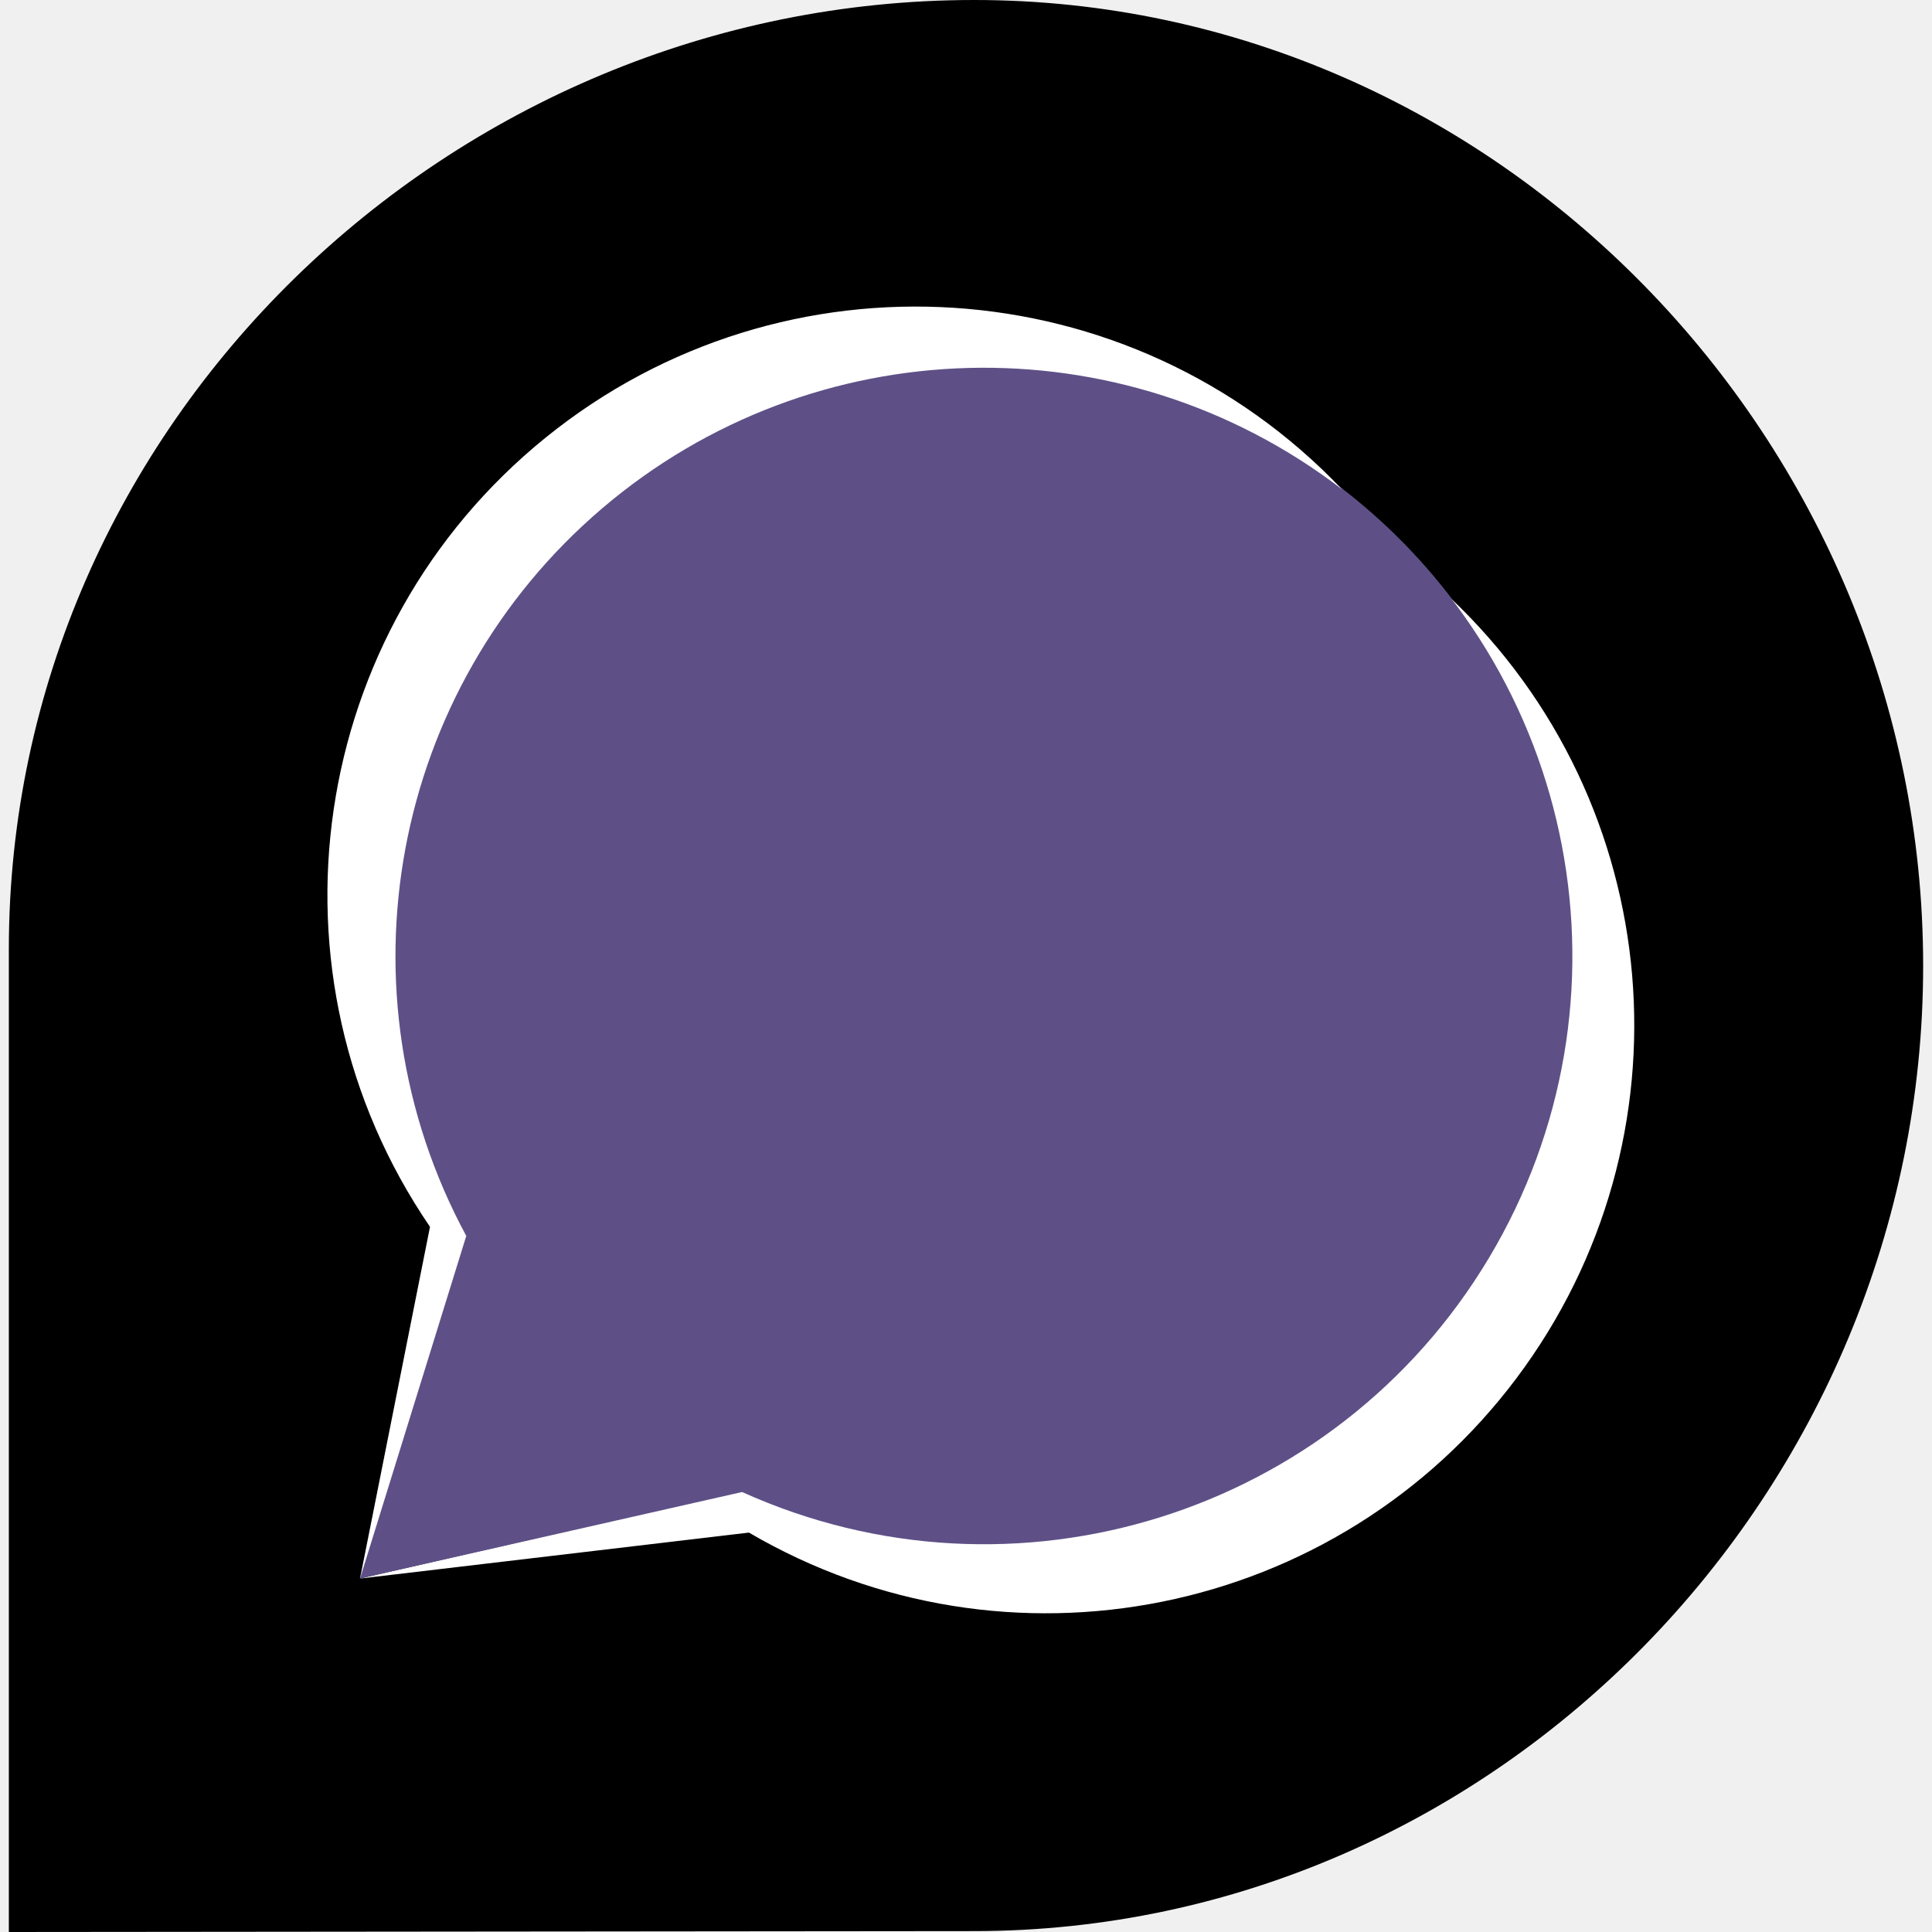
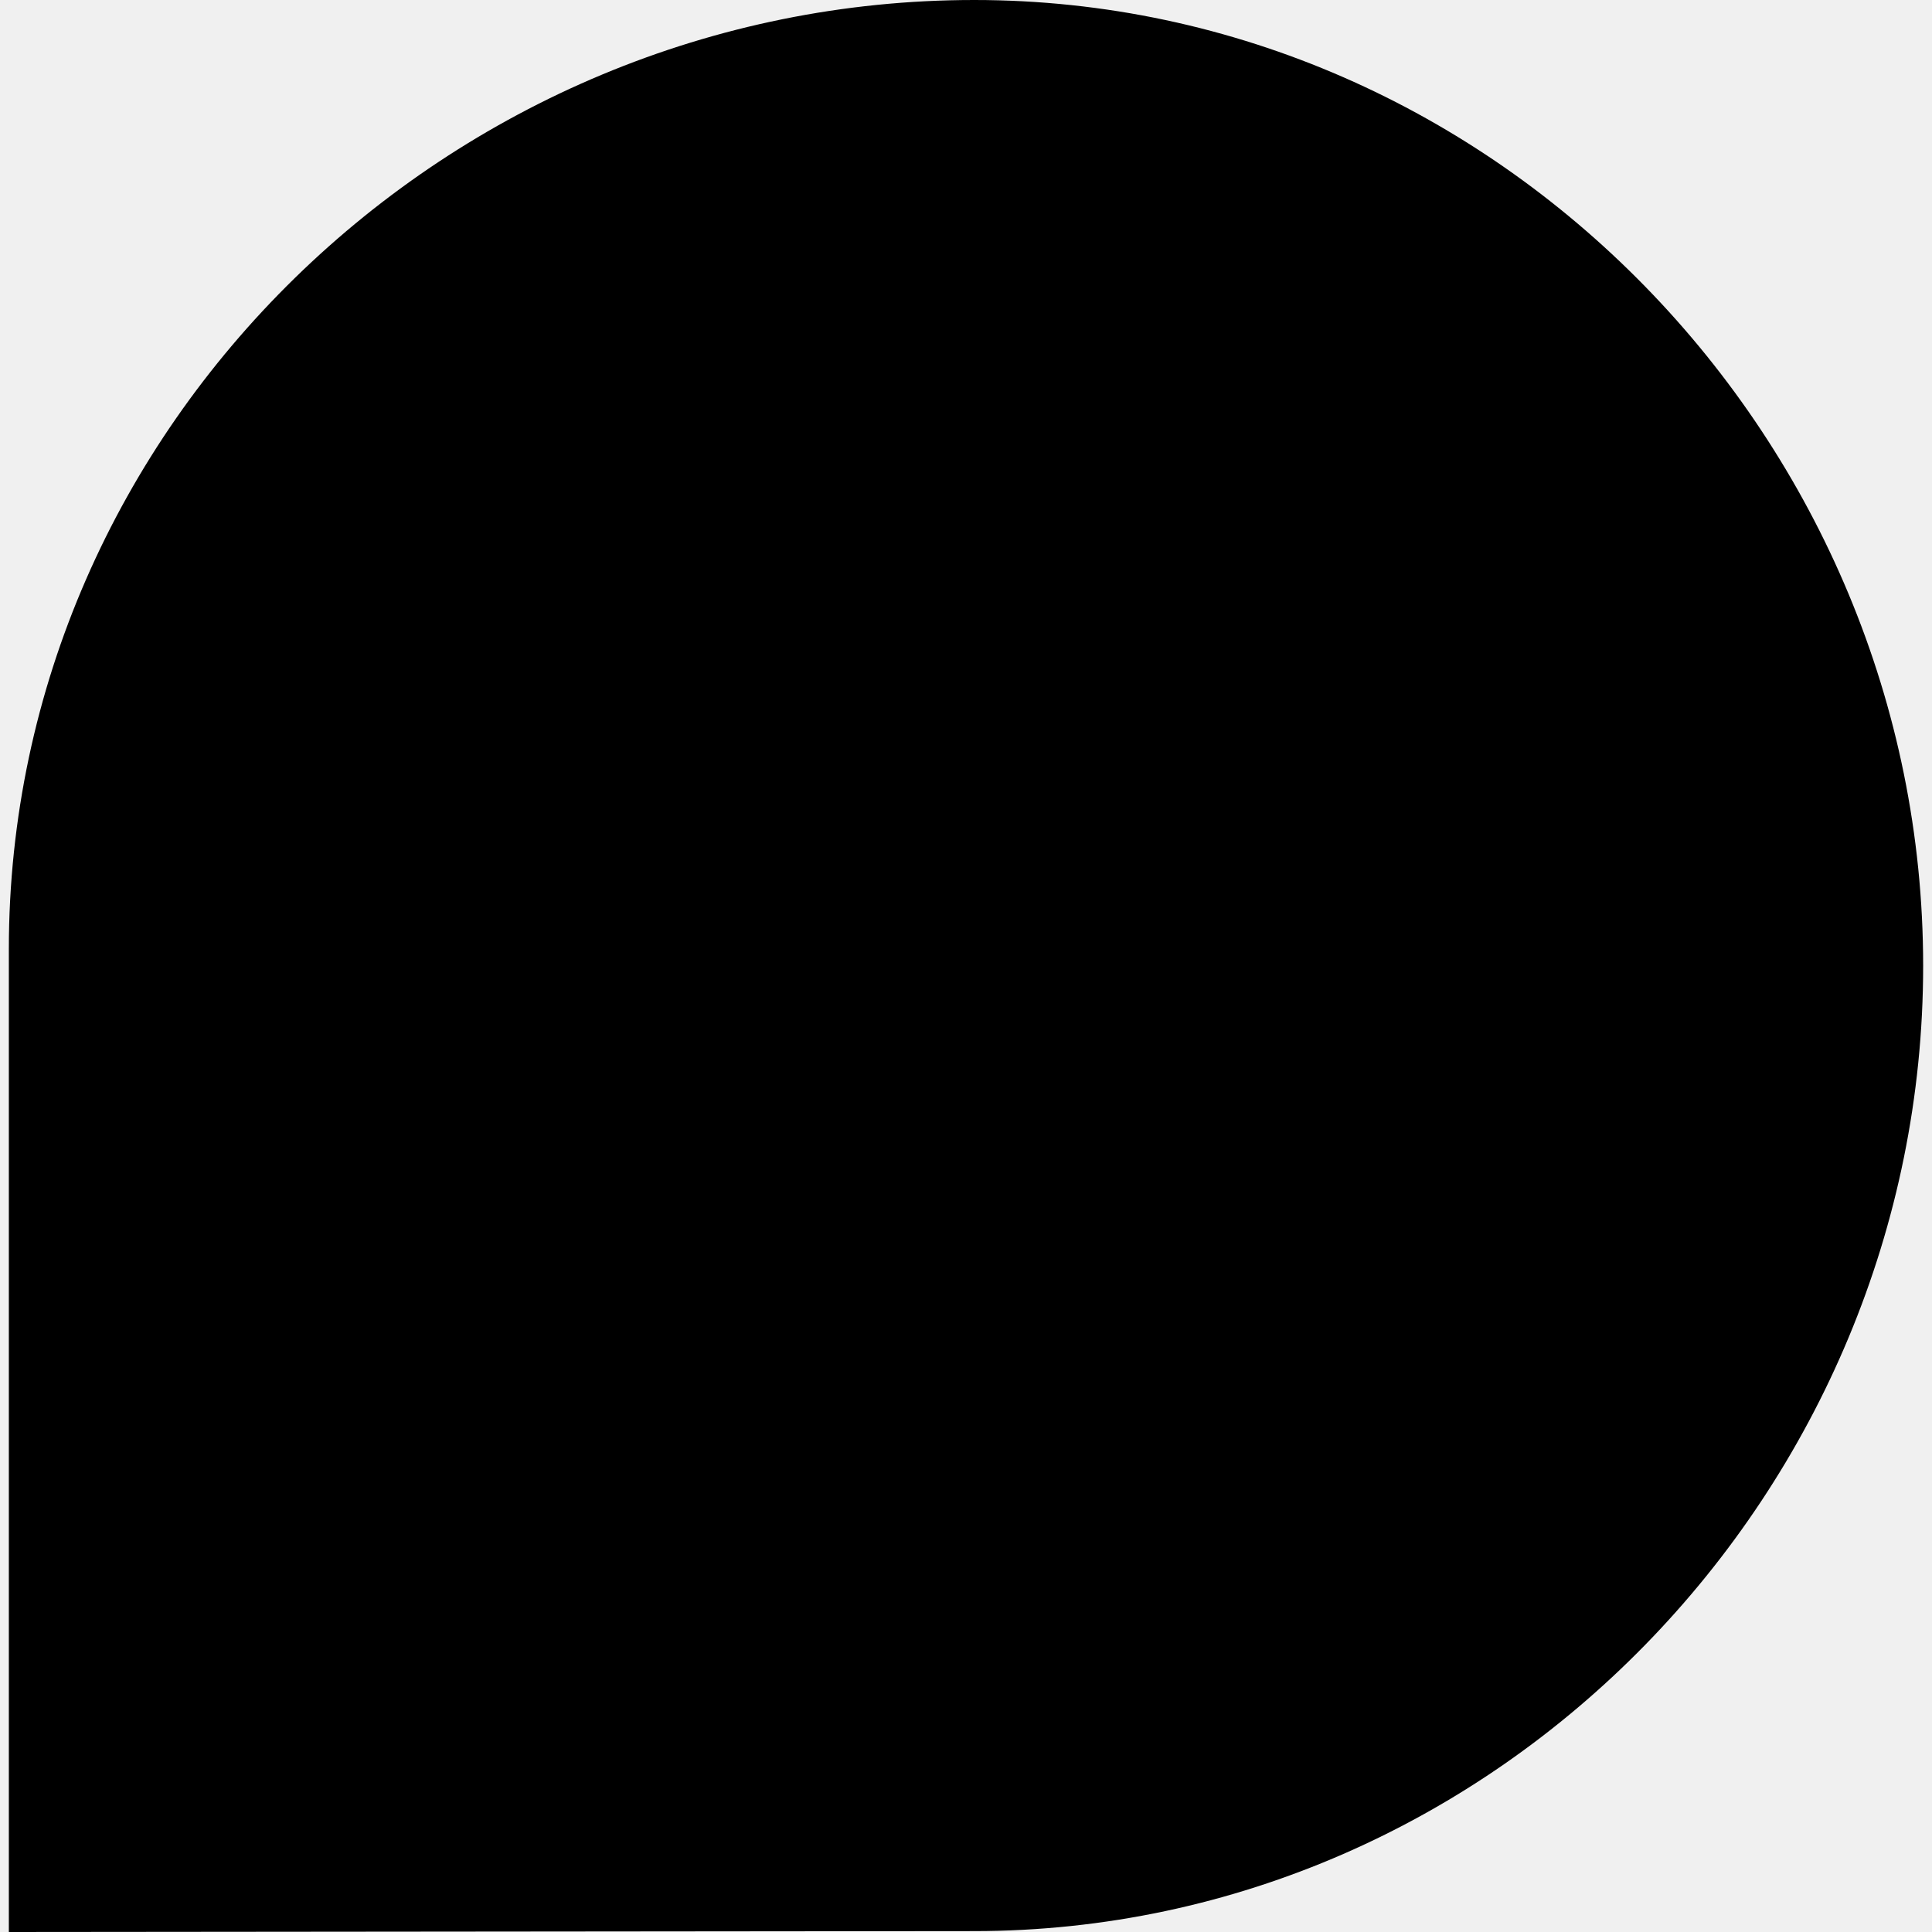
<svg focusable="false" viewBox="0 0 64 64" tabindex="-1">
+   <path d="M32.58 12.17c-6.867.004-13.225 3.62-16.738 9.52s-3.663 13.213-.395 19.252L11.92 52.286l12.663-2.86a19.49 19.49 0 1 0 8.015-37.256z" />
+   <path d="M44.454 16.208c6.114 6.482 7.05 16.286 2.274 23.81s-14.047 10.846-22.514 8.07L11.92 52.292l12.663-2.867c9.02 4.074 19.66.74 24.74-7.754s2.986-19.445-4.87-25.464z" />
  <path d="M32.27 0C14.9 0 .293 14.075.293 31.442V64l31.972-.03c17.36 0 31.442-14.617 31.442-31.978S49.614 0 32.27 0z" />
-   <path d="M32.58 12.17c-6.867.004-13.225 3.62-16.738 9.52s-3.663 13.213-.395 19.252L11.92 52.286l12.663-2.86a19.49 19.49 0 1 0 8.015-37.256z" fill="#5e5086" />
-   <path d="M48.042 19.802c5.404 7.085 5.312 16.934-.224 23.917s-15.103 9.32-23.235 5.676L11.92 52.292l12.89-1.523c8.546 5.006 19.488 2.804 25.43-5.12s4.996-19.044-2.2-25.848z" fill="#ffffff" />
-   <path d="M44.454 16.208c6.114 6.482 7.05 16.286 2.274 23.81s-14.047 10.846-22.514 8.07L11.92 52.292l12.663-2.867c9.02 4.074 19.66.74 24.74-7.754s2.986-19.445-4.87-25.464z" fill="#5e5086" />
-   <path d="M16.612 41.374a19.49 19.49 0 0 1 31.442-21.578 19.49 19.49 0 0 0-32.607 21.146L11.92 52.286z" fill="#5e5086" />
-   <path d="M15.447 40.942a19.49 19.49 0 0 1 29.007-24.734A19.49 19.49 0 0 0 14.244 40.64l-2.318 11.652z" fill="#ffffff" />
</svg>
